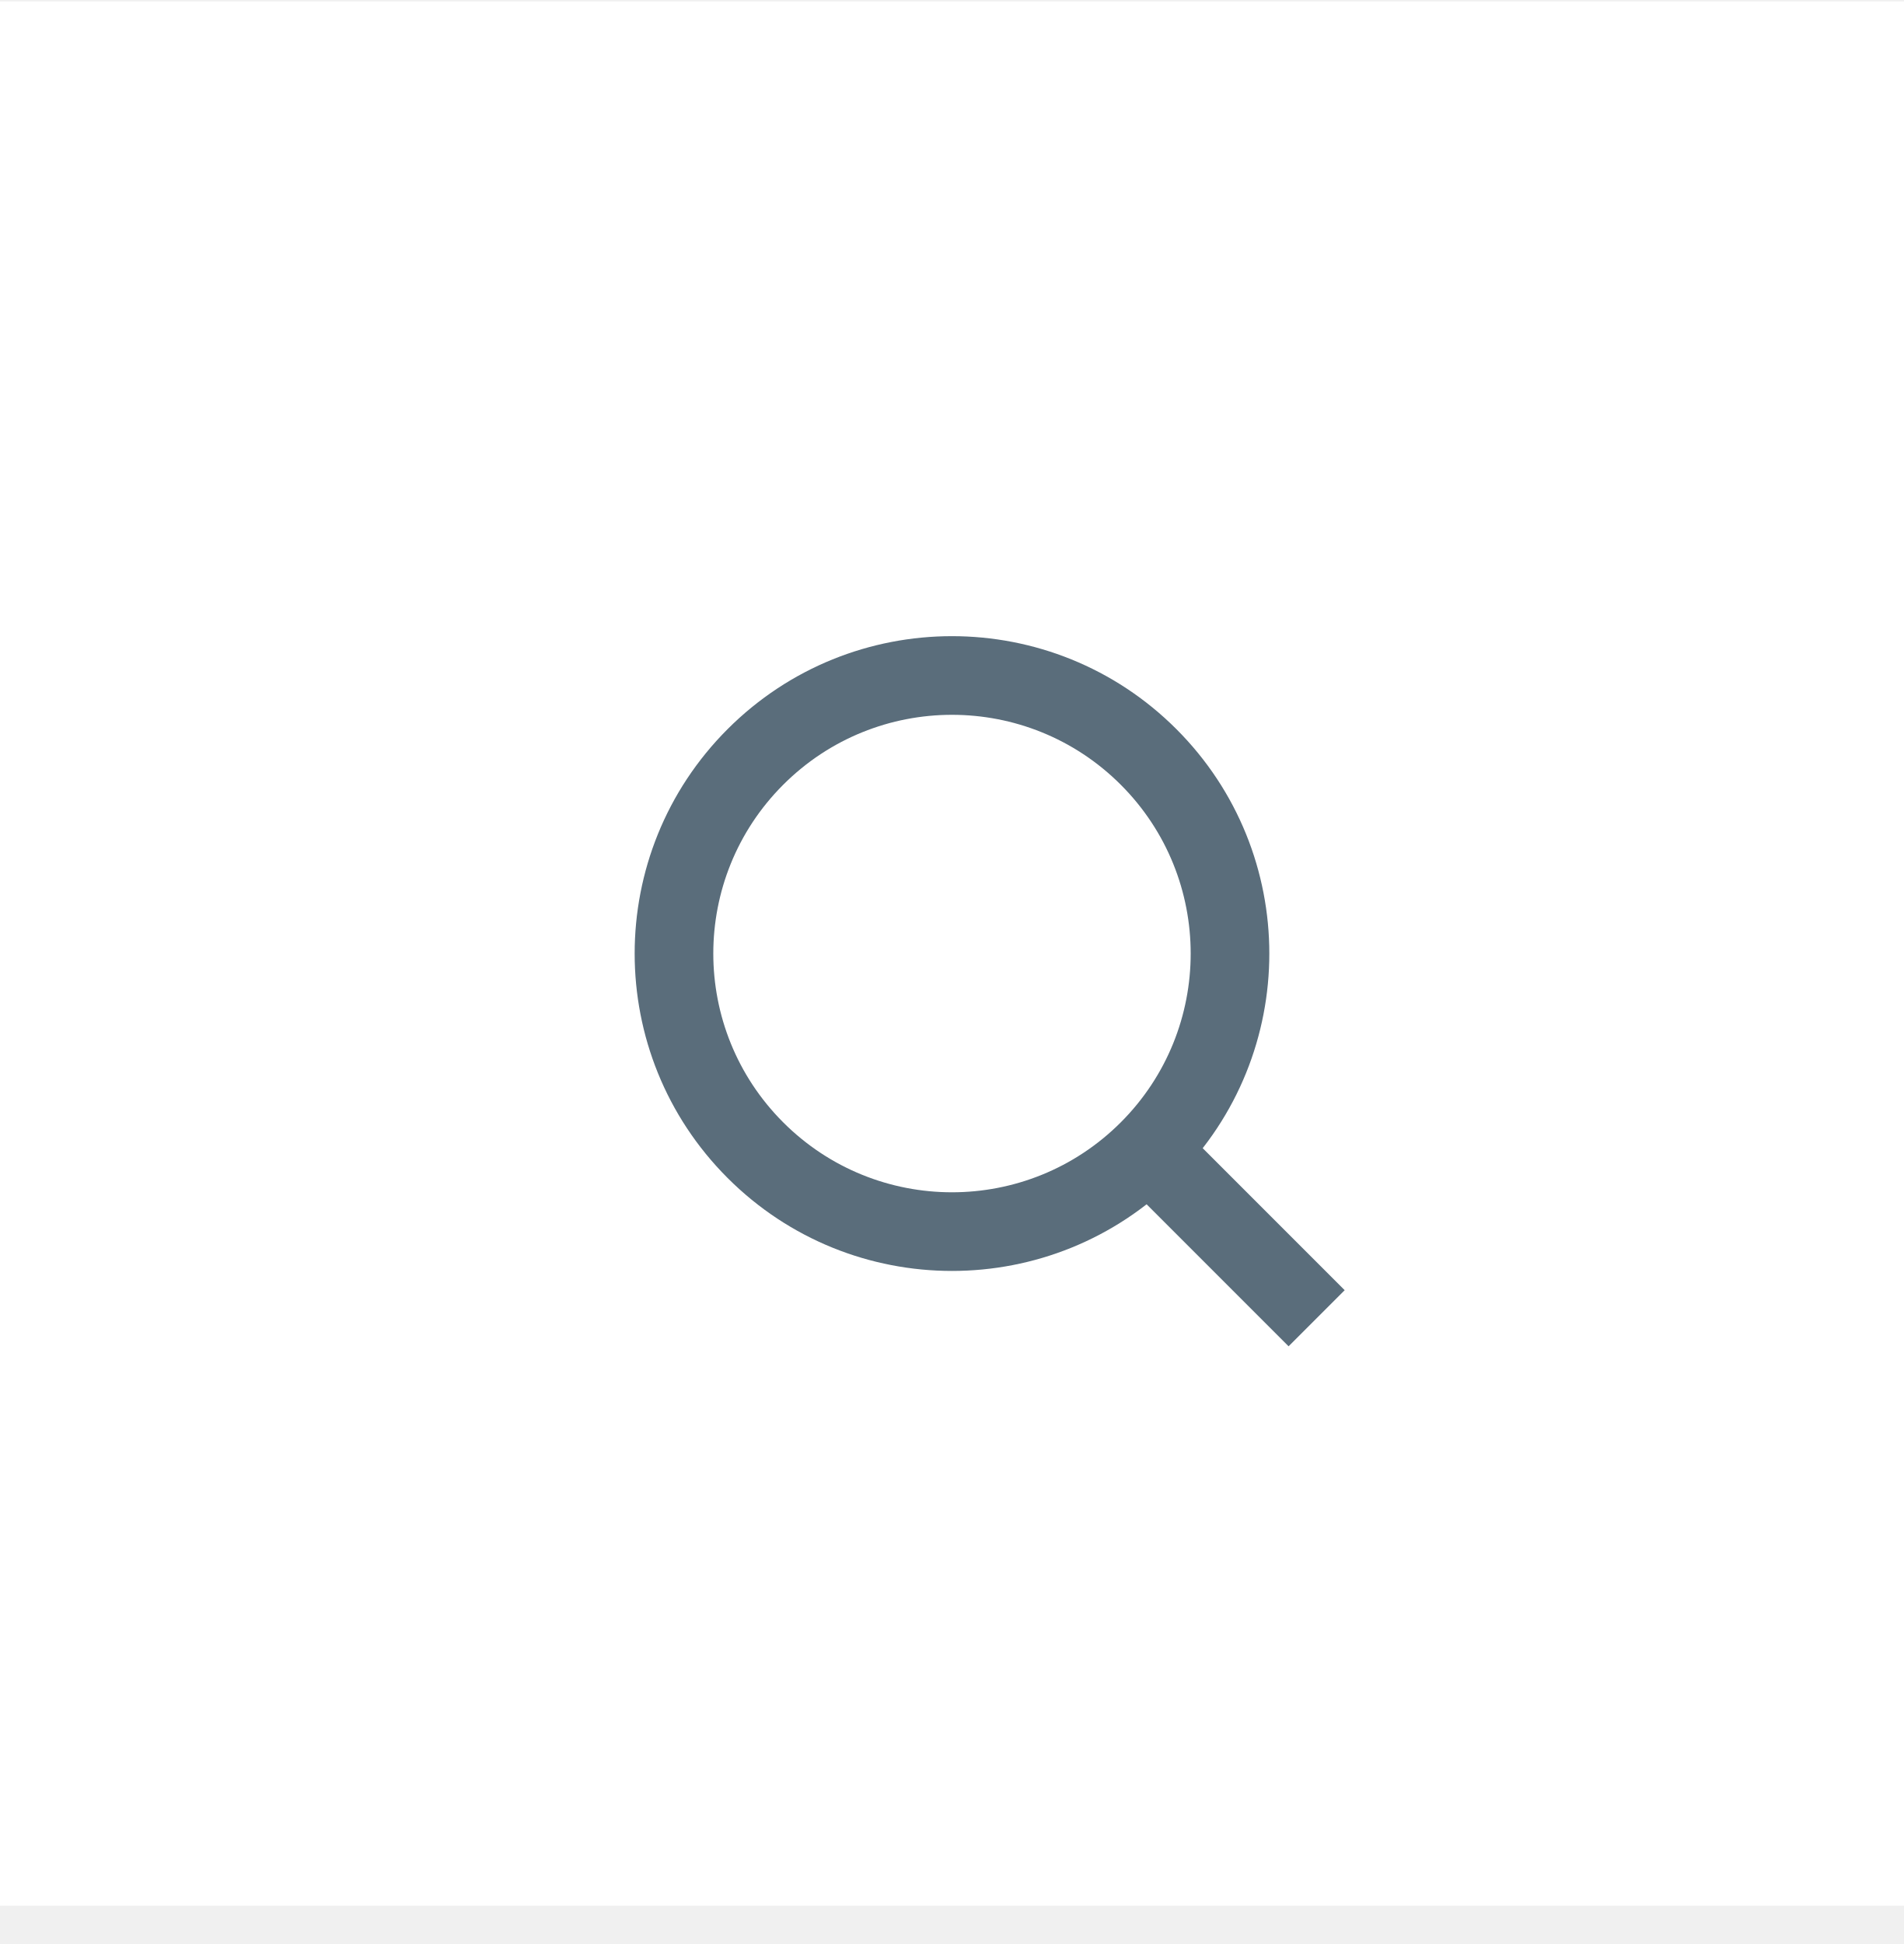
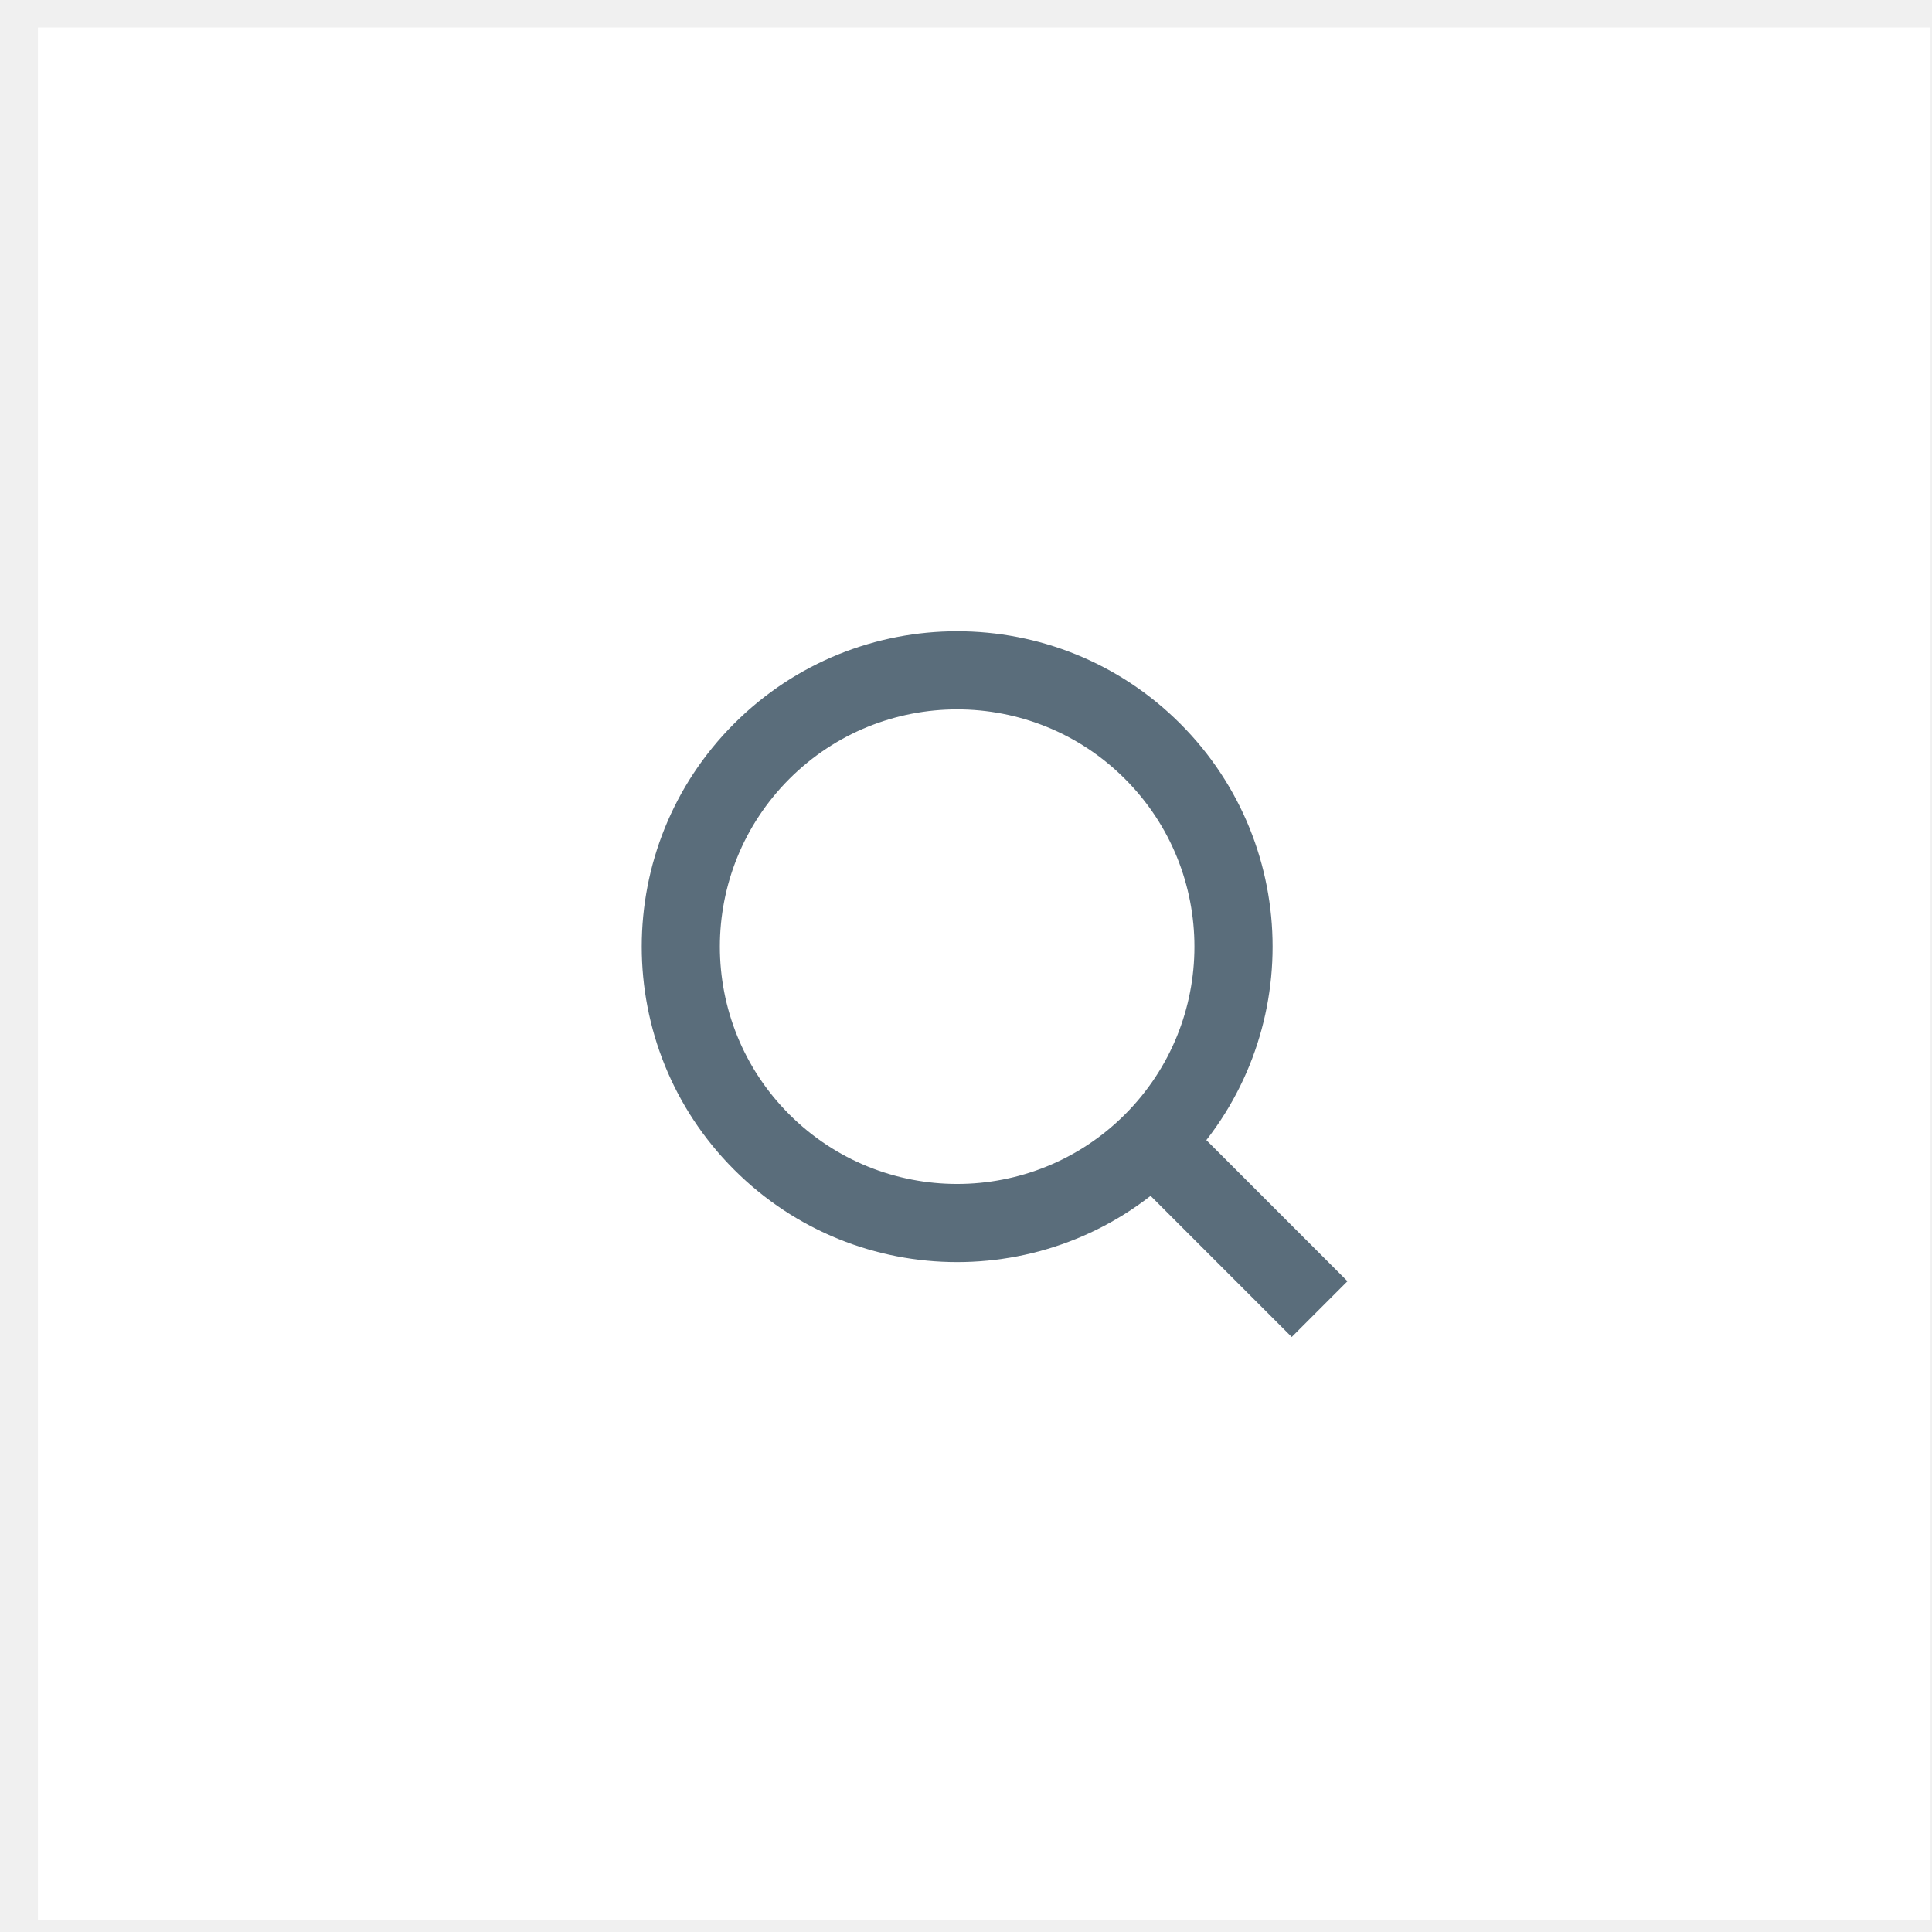
- <svg xmlns="http://www.w3.org/2000/svg" width="48" height="49" viewBox="0 0 48 49" fill="none">
+ <svg xmlns="http://www.w3.org/2000/svg" width="49" height="49" viewBox="0 0 49 49" fill="none">
  <g clip-path="url(#clip0)">
-     <rect y="0.035" width="48" height="48" fill="white" />
-     <path fill-rule="evenodd" clip-rule="evenodd" d="M29.657 18.378C32.781 21.503 32.781 26.568 29.657 29.692C26.533 32.816 21.467 32.816 18.343 29.692C15.219 26.568 15.219 21.503 18.343 18.378C21.467 15.254 26.533 15.254 29.657 18.378ZM28.255 19.78C30.605 22.13 30.605 25.94 28.255 28.29C25.905 30.64 22.095 30.64 19.745 28.29C17.395 25.94 17.395 22.13 19.745 19.78C22.095 17.43 25.905 17.43 28.255 19.78Z" fill="#5A6D7B" />
-     <rect x="32.485" y="33.935" width="6" height="2" transform="rotate(-135 32.4853 33.9347)" fill="#5A6D7B" />
+     <rect x="0.962" y="0.696" width="48" height="48" fill="white" />
+     <path fill-rule="evenodd" clip-rule="evenodd" d="M29.933 18.353C33.057 21.477 33.057 26.542 29.933 29.666C26.808 32.791 21.743 32.791 18.619 29.666C15.495 26.542 15.495 21.477 18.619 18.353C21.743 15.229 26.808 15.229 29.933 18.353ZM28.531 19.754C30.881 22.105 30.881 25.915 28.531 28.265C26.181 30.615 22.371 30.615 20.02 28.265C17.67 25.915 17.67 22.105 20.02 19.754C22.371 17.404 26.181 17.404 28.531 19.754Z" fill="#5A6D7B" />
+     <rect x="32.761" y="33.909" width="6" height="2" transform="rotate(-135 32.761 33.9092)" fill="#5A6D7B" />
  </g>
  <defs>
    <clipPath id="clip0">
-       <rect width="48" height="48" fill="white" transform="translate(0 0.0351562)" />
+       <rect width="48" height="48" fill="white" transform="translate(0.962036 0.695923)" />
    </clipPath>
  </defs>
</svg>
